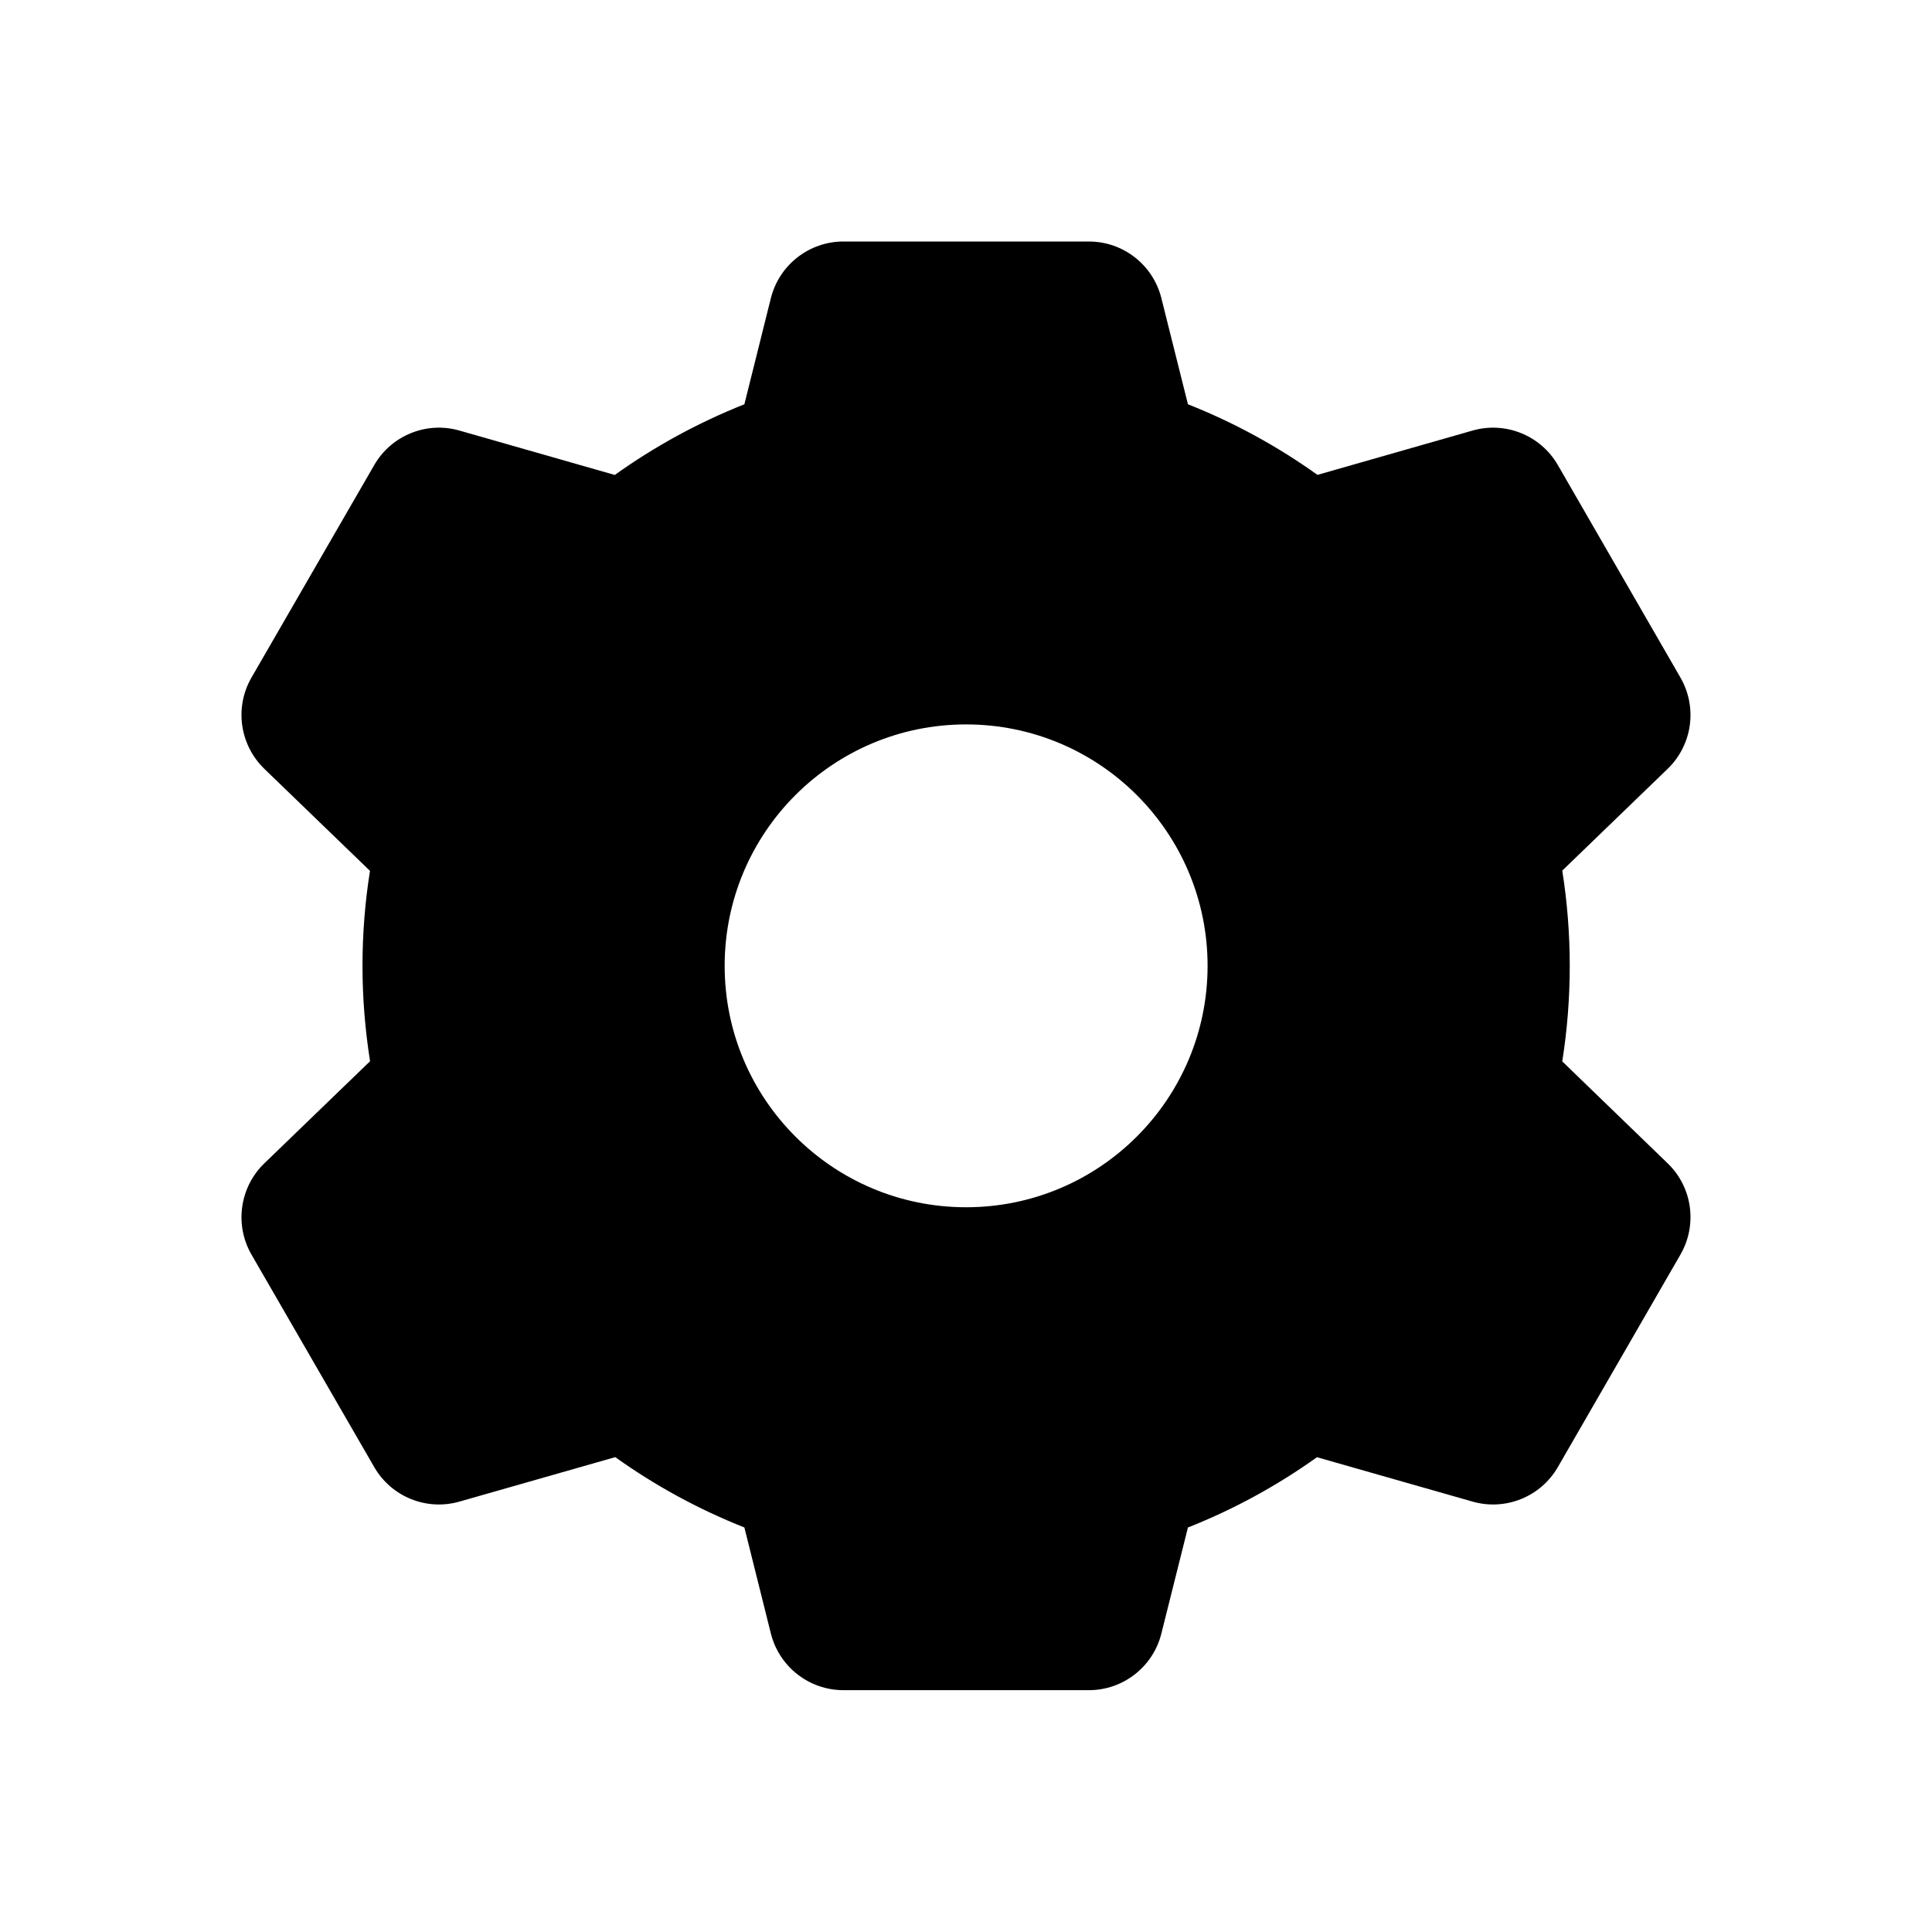
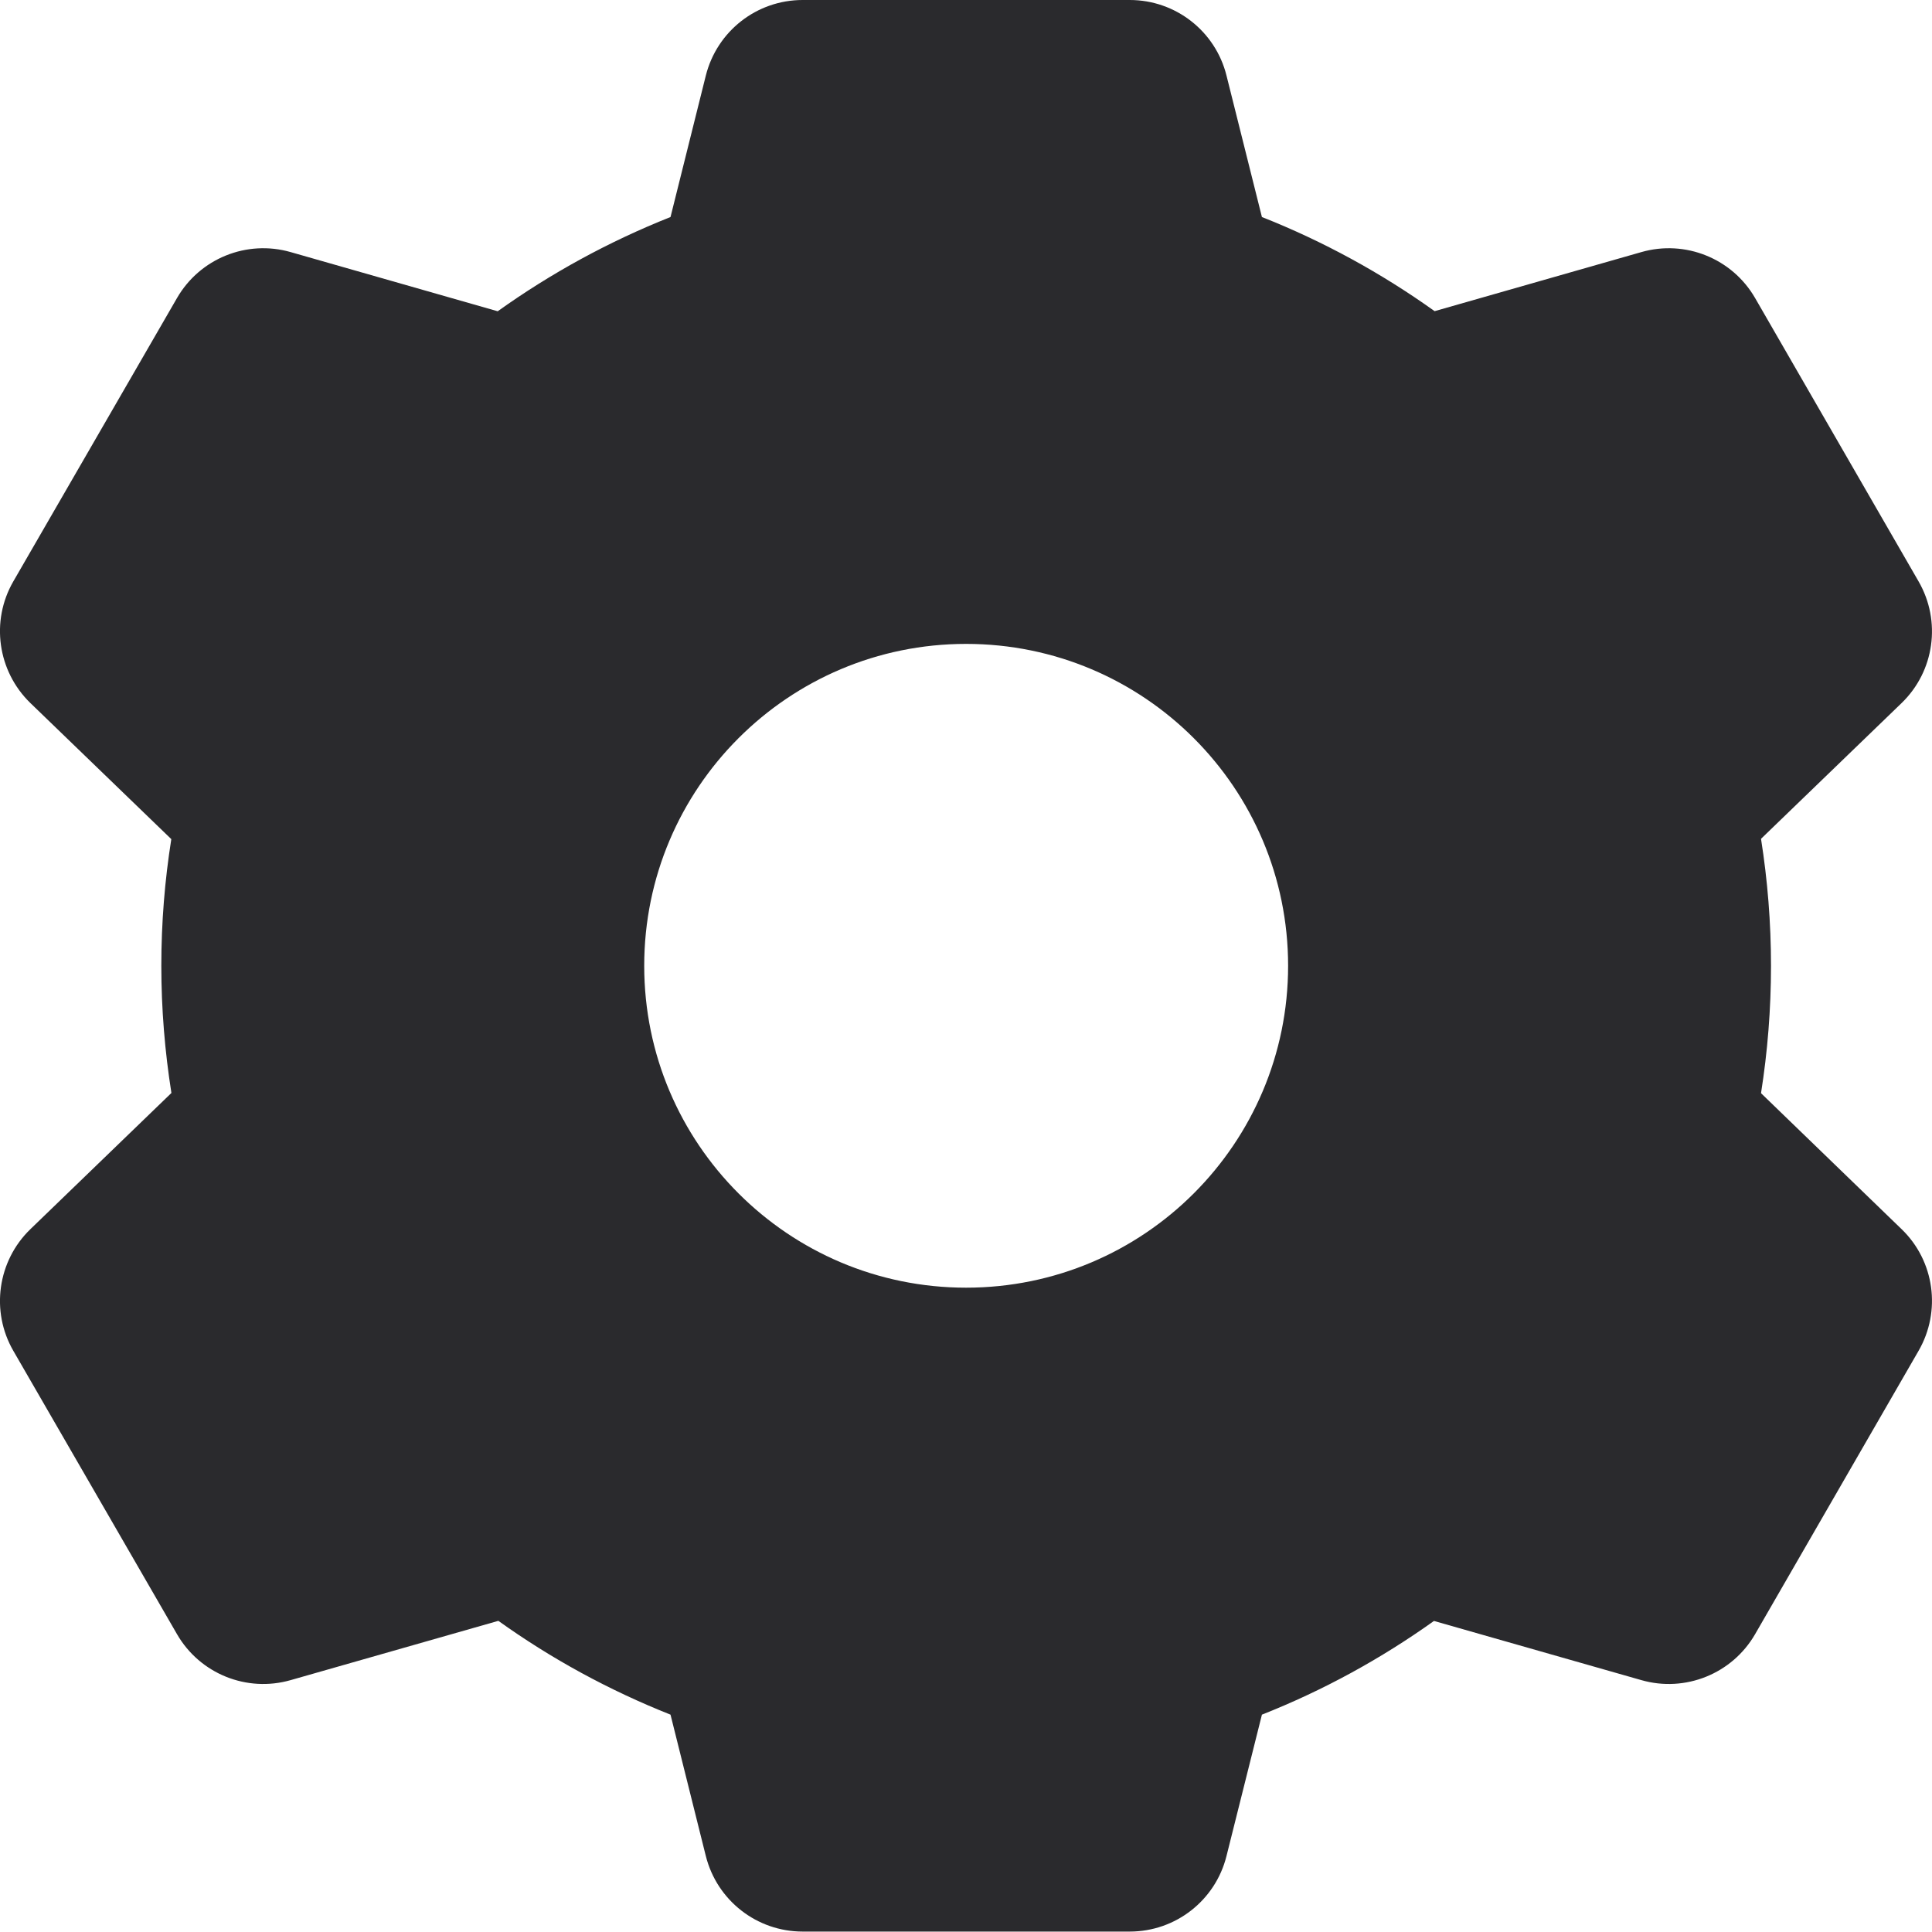
- <svg xmlns="http://www.w3.org/2000/svg" width="24" height="24" viewBox="0 0 24 24" fill="none">
-   <path fill-rule="evenodd" clip-rule="evenodd" d="M13.526 3C13.952 3 14.324 3.29 14.427 3.704L14.757 5.022C15.331 5.249 15.871 5.545 16.366 5.899L18.291 5.349C18.701 5.231 19.139 5.408 19.352 5.777L20.875 8.417C21.088 8.786 21.024 9.253 20.717 9.55L19.407 10.815C19.468 11.201 19.5 11.596 19.5 11.998C19.5 12.402 19.468 12.799 19.407 13.185L20.717 14.452C21.024 14.748 21.088 15.216 20.875 15.585L19.352 18.225C19.139 18.594 18.701 18.771 18.291 18.653L16.36 18.102C15.867 18.454 15.329 18.749 14.757 18.975L14.427 20.292C14.324 20.706 13.952 20.996 13.526 20.996H10.478C10.052 20.996 9.68 20.706 9.576 20.292L9.247 18.975C8.675 18.748 8.136 18.454 7.643 18.101L5.709 18.653C5.299 18.771 4.862 18.594 4.649 18.225L3.124 15.585C2.911 15.216 2.977 14.748 3.283 14.452L4.597 13.183C4.536 12.797 4.503 12.401 4.503 11.998C4.503 11.597 4.535 11.203 4.596 10.818L3.283 9.55C2.977 9.253 2.911 8.786 3.124 8.417L4.649 5.777C4.862 5.408 5.299 5.231 5.709 5.349L7.637 5.9C8.132 5.546 8.673 5.25 9.247 5.022L9.576 3.704C9.68 3.29 10.052 3 10.478 3H13.526ZM12.001 8.999C10.345 8.999 9.002 10.342 9.002 11.998C9.002 13.654 10.345 14.997 12.001 14.997C13.658 14.997 15.001 13.654 15.001 11.998C15.001 10.342 13.658 8.999 12.001 8.999Z" fill="black" />
+ <svg xmlns="http://www.w3.org/2000/svg" width="18" height="18" viewBox="0 0 18 18" fill="none">
+   <path fill-rule="evenodd" clip-rule="evenodd" d="M10.526 0C10.952 0 11.324 0.29 11.427 0.704L11.757 2.022C12.331 2.249 12.871 2.545 13.366 2.899L15.291 2.349C15.701 2.231 16.139 2.408 16.352 2.777L17.875 5.417C18.088 5.786 18.024 6.253 17.717 6.55L16.407 7.815C16.468 8.201 16.5 8.596 16.5 8.998C16.5 9.402 16.468 9.799 16.407 10.185L17.717 11.452C18.024 11.748 18.088 12.216 17.875 12.585L16.352 15.225C16.139 15.594 15.701 15.771 15.291 15.653L13.36 15.102C12.867 15.454 12.329 15.749 11.757 15.975L11.427 17.292C11.324 17.706 10.952 17.996 10.526 17.996H7.478C7.051 17.996 6.68 17.706 6.576 17.292L6.247 15.975C5.675 15.748 5.136 15.454 4.643 15.101L2.709 15.653C2.299 15.771 1.862 15.594 1.649 15.225L0.124 12.585C-0.089 12.216 -0.023 11.748 0.283 11.452L1.597 10.183C1.536 9.797 1.503 9.401 1.503 8.998C1.503 8.597 1.535 8.203 1.596 7.818L0.283 6.55C-0.023 6.253 -0.089 5.786 0.124 5.417L1.649 2.777C1.862 2.408 2.299 2.231 2.709 2.349L4.637 2.9C5.132 2.546 5.673 2.25 6.247 2.022L6.576 0.704C6.68 0.29 7.051 6.95014e-05 7.478 0H10.526ZM9.001 5.999C7.345 5.999 6.002 7.342 6.002 8.998C6.002 10.654 7.345 11.997 9.001 11.997C10.658 11.997 12.001 10.654 12.001 8.998C12.001 7.342 10.658 5.999 9.001 5.999Z" fill="#2A2A2D" />
</svg>
